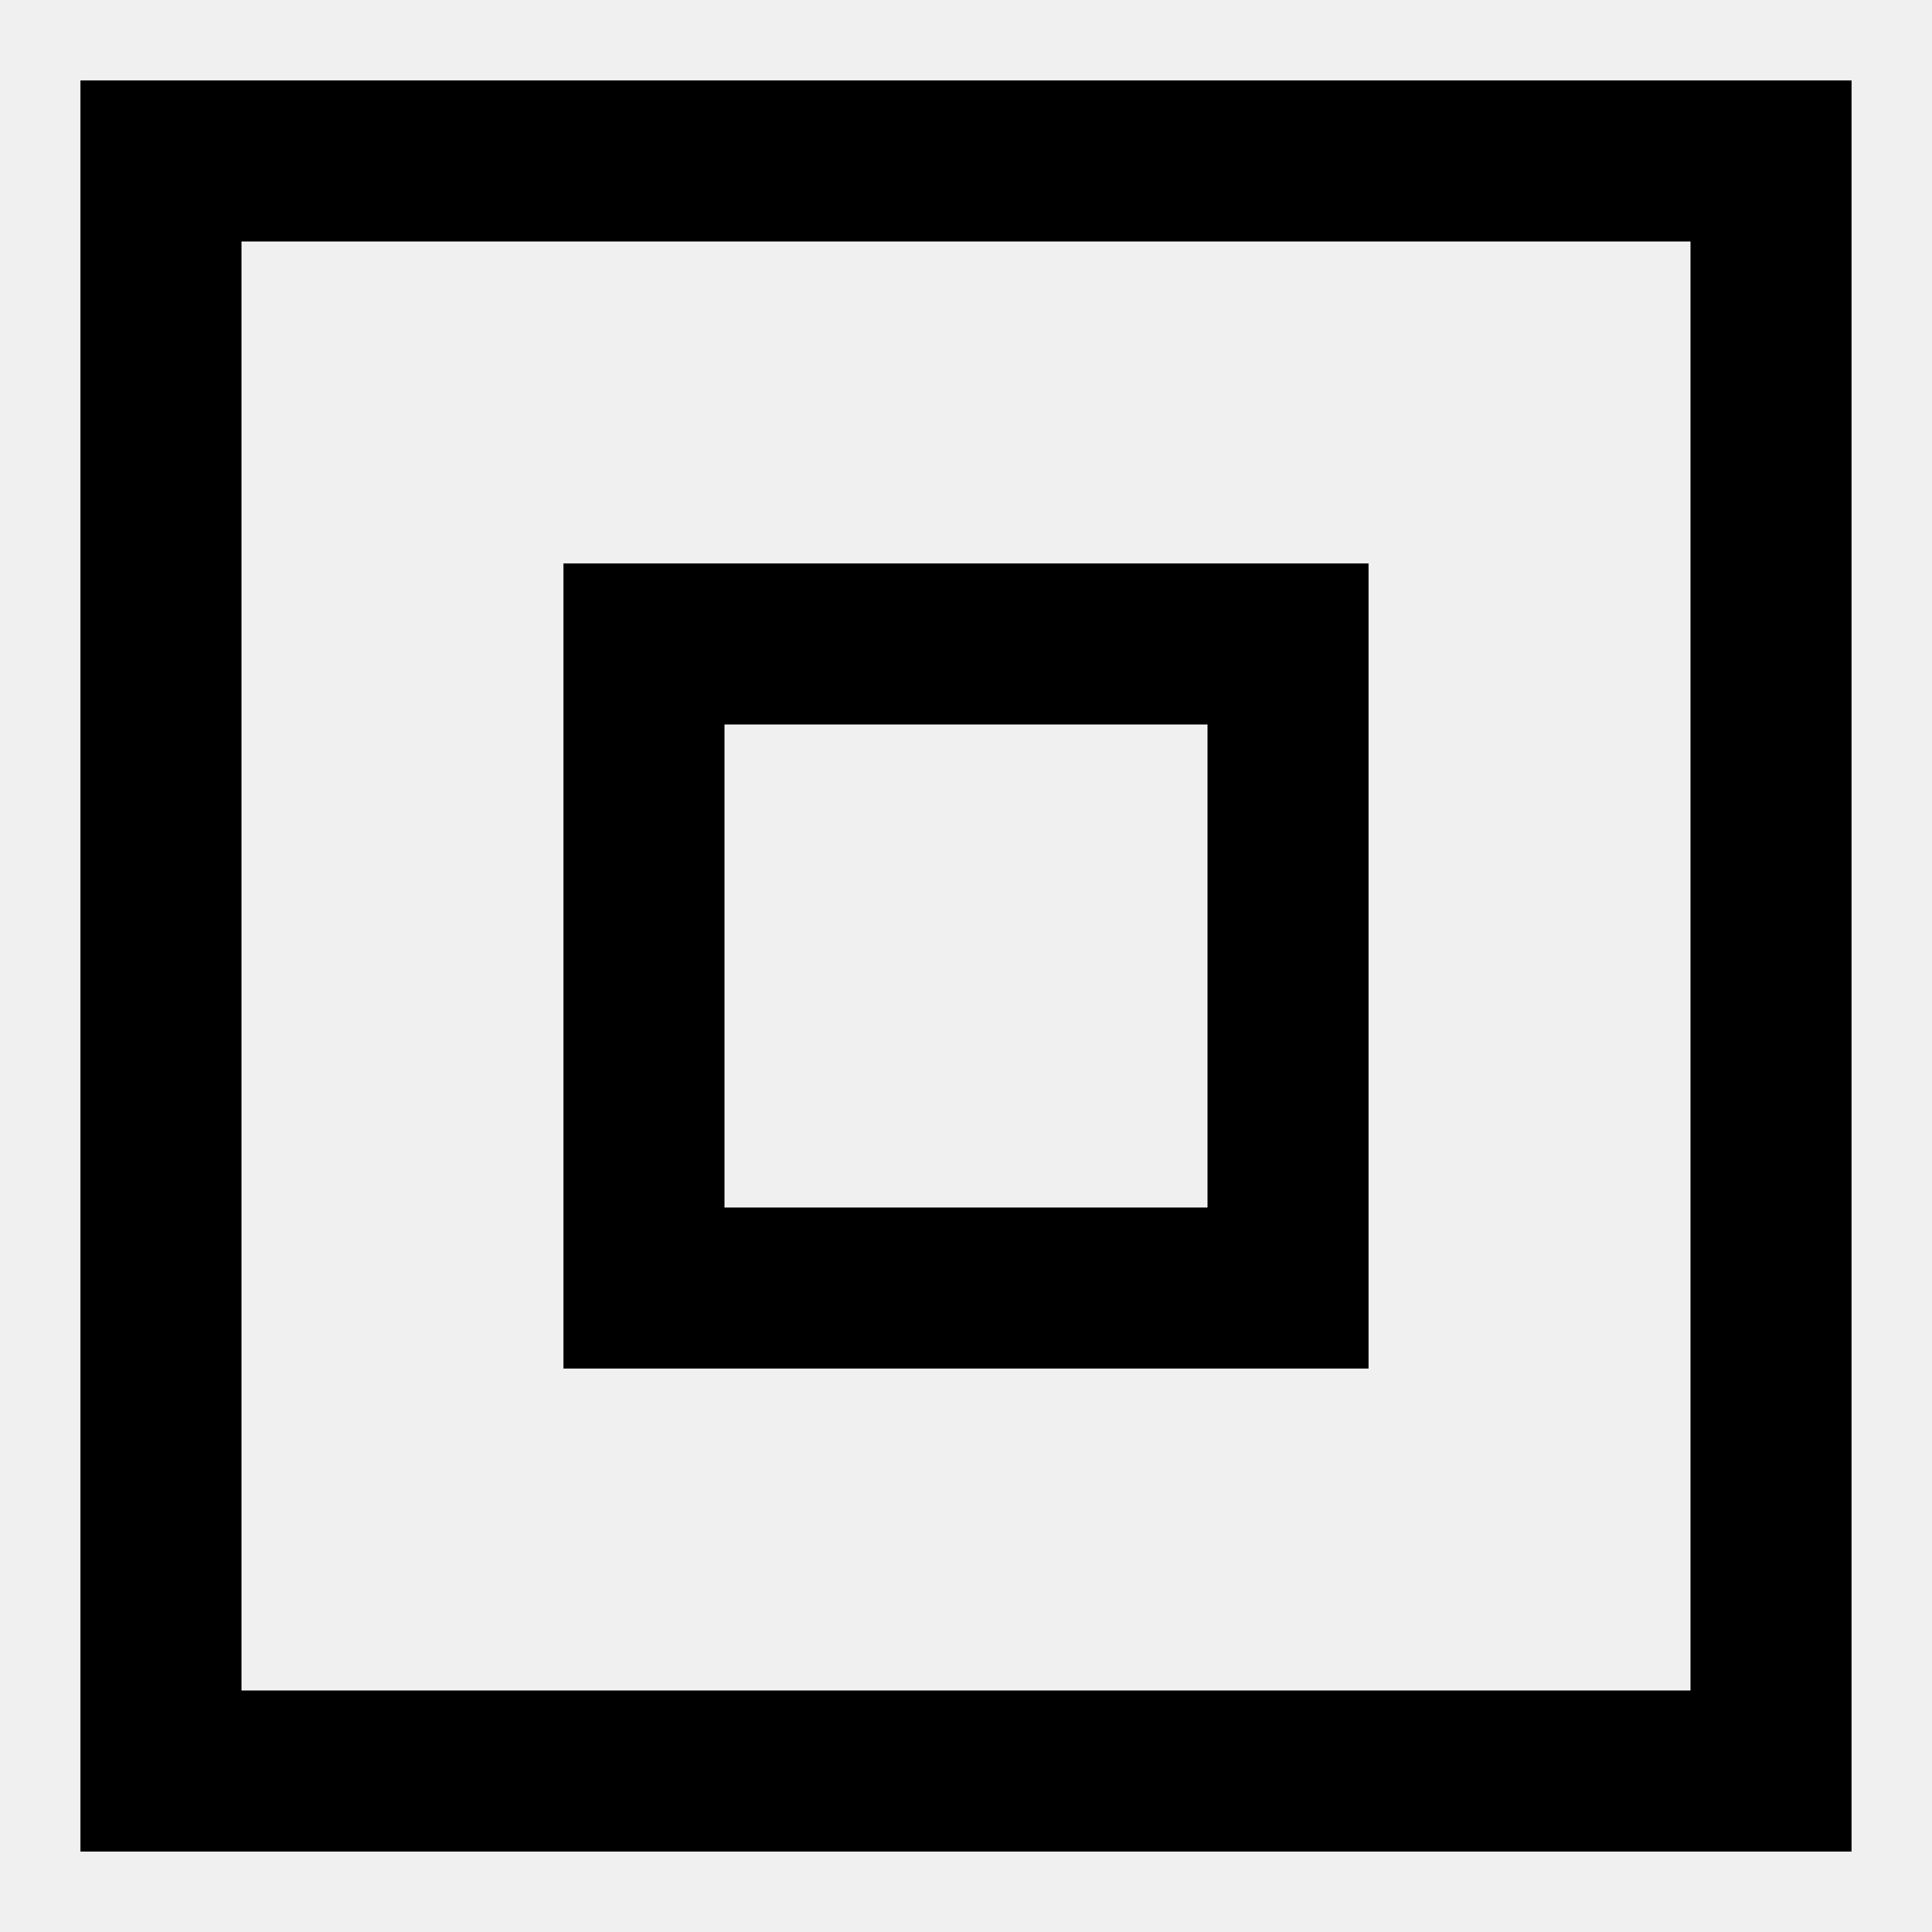
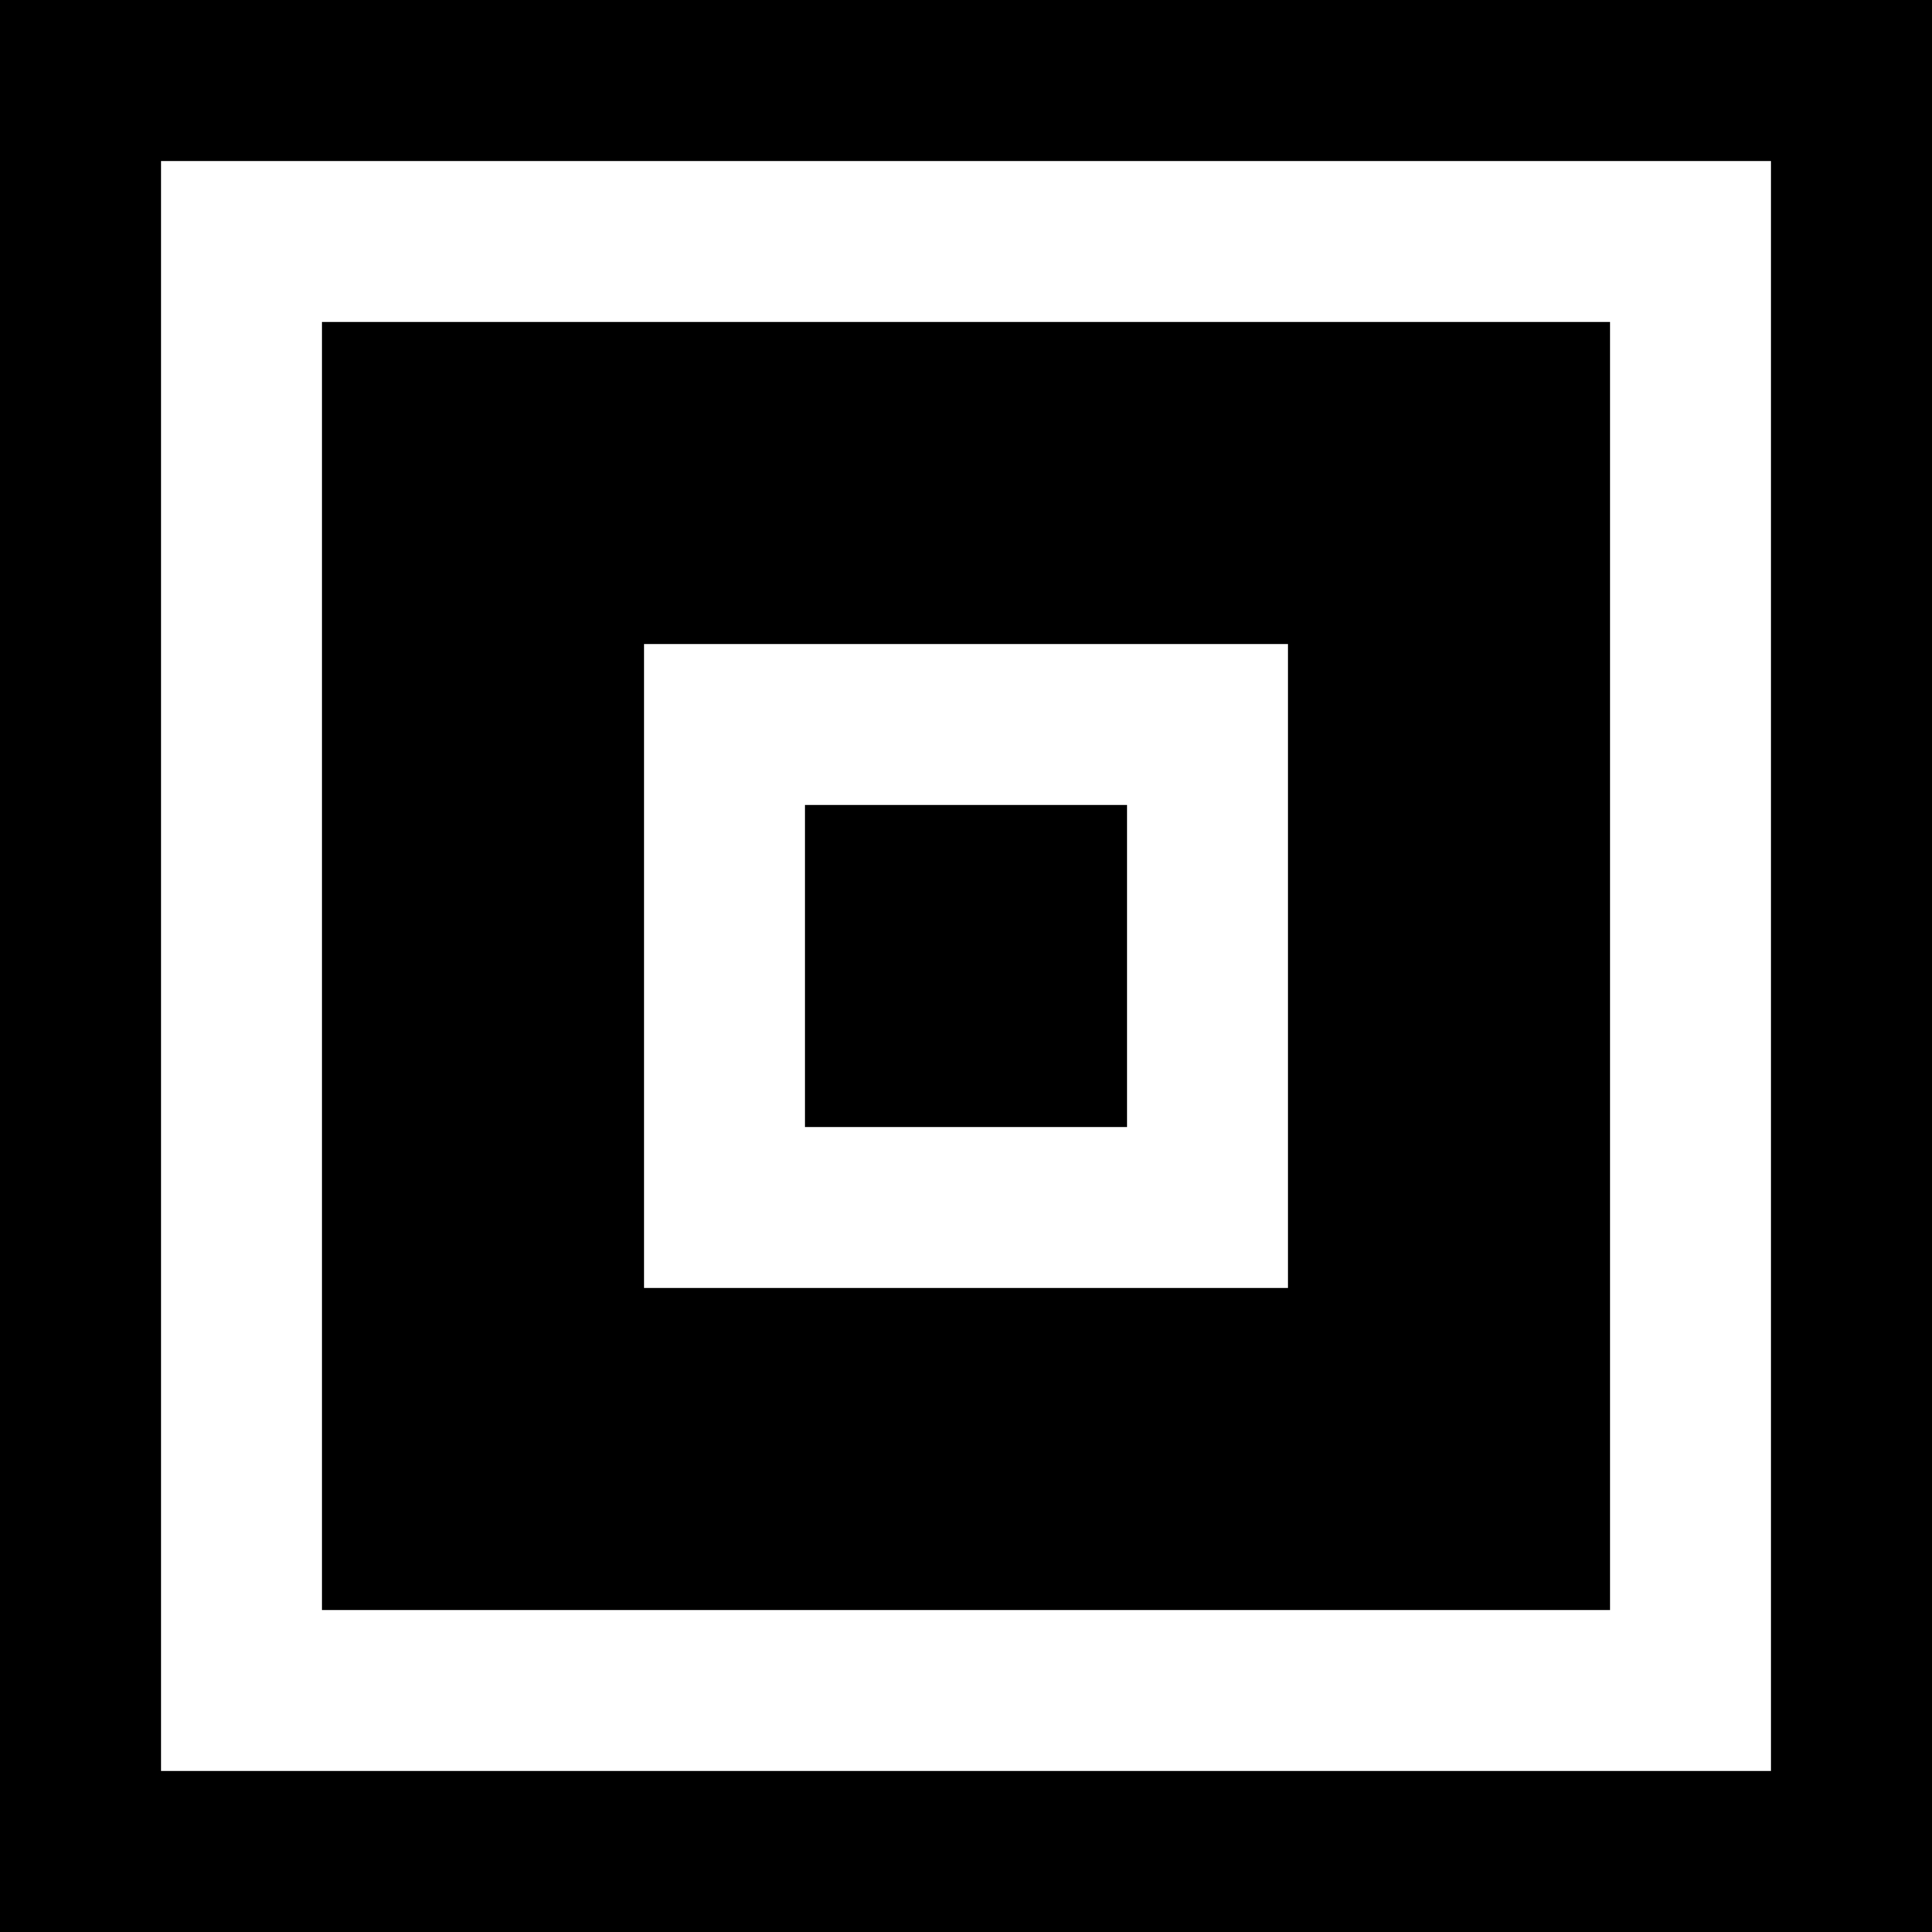
<svg xmlns="http://www.w3.org/2000/svg" viewBox="0 0 24 24">
-   <style>
-         rect { stroke: #000; }
-         @media (prefers-color-scheme: dark) { rect { stroke: #fff; } }
-     </style>
-   <rect x="2" y="2" width="20" height="20" fill="none" stroke-width="2" />
-   <rect x="8" y="8" width="8" height="8" fill="none" stroke-width="2" />
+   <rect width="24" height="24" fill="#000" />
+   <rect x="3" y="3" width="18" height="18" fill="none" stroke="#fff" stroke-width="2" />
+   <rect x="9" y="9" width="6" height="6" fill="none" stroke="#fff" stroke-width="2" />
</svg>
